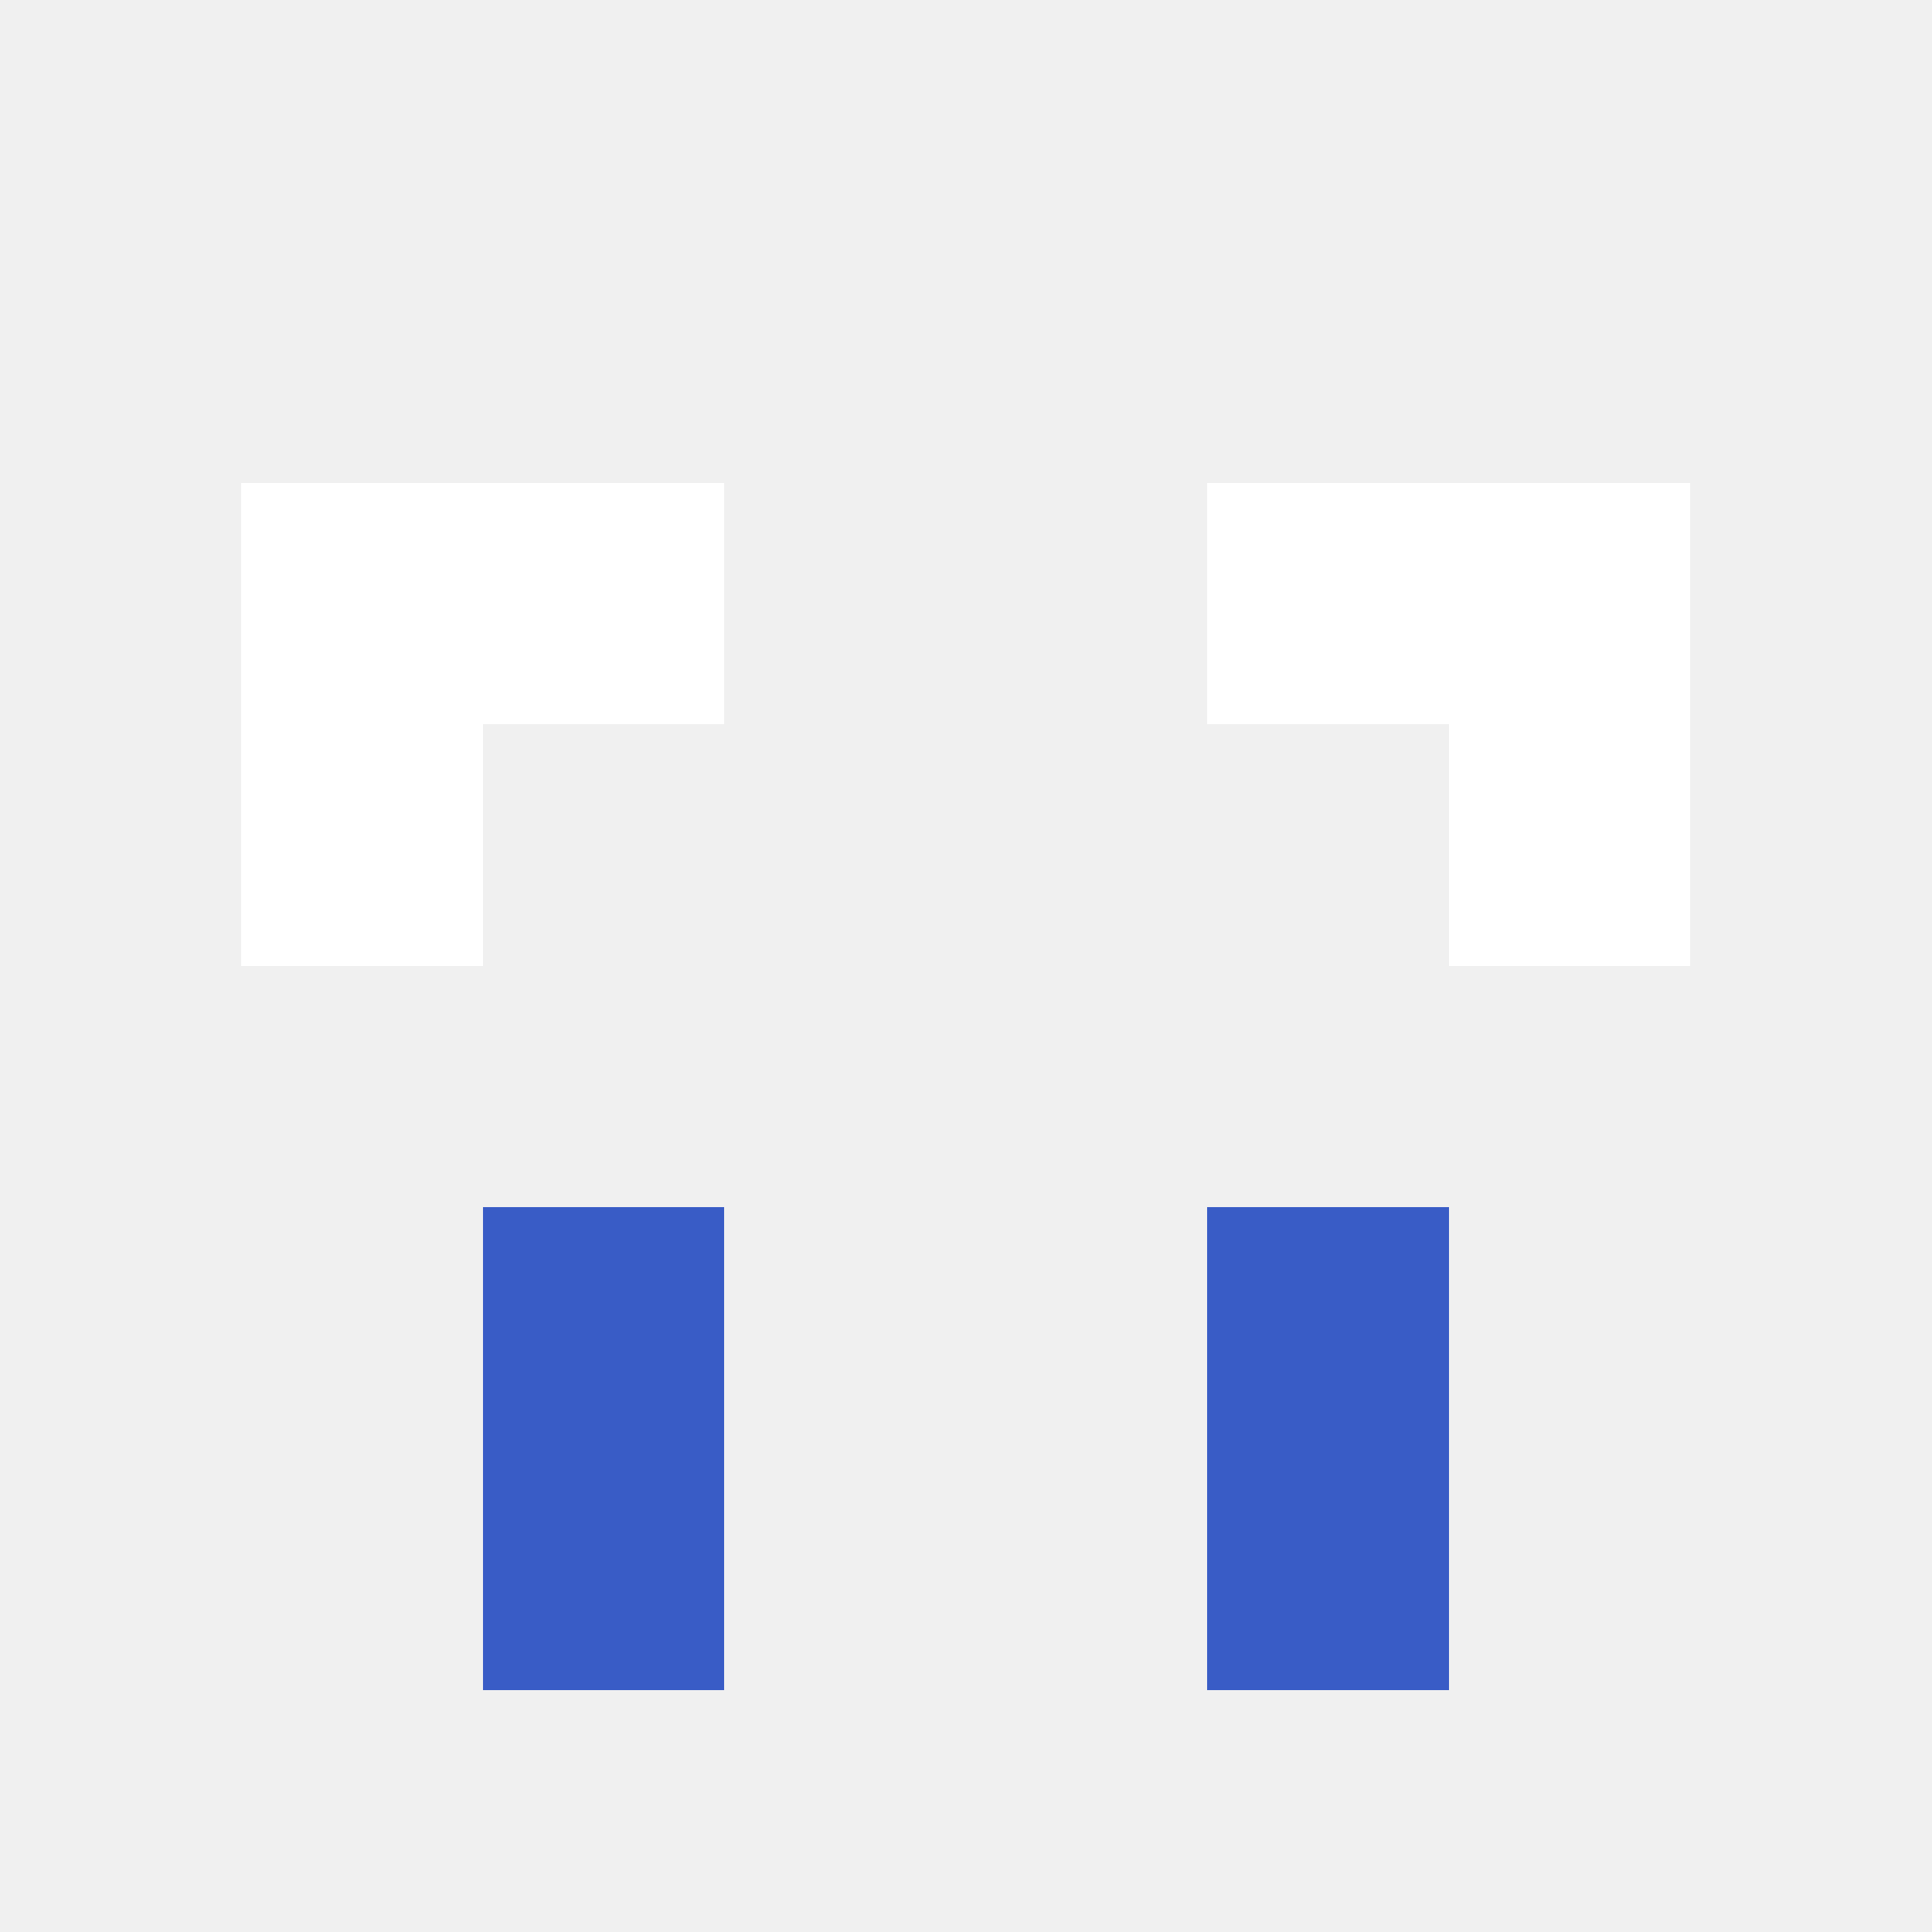
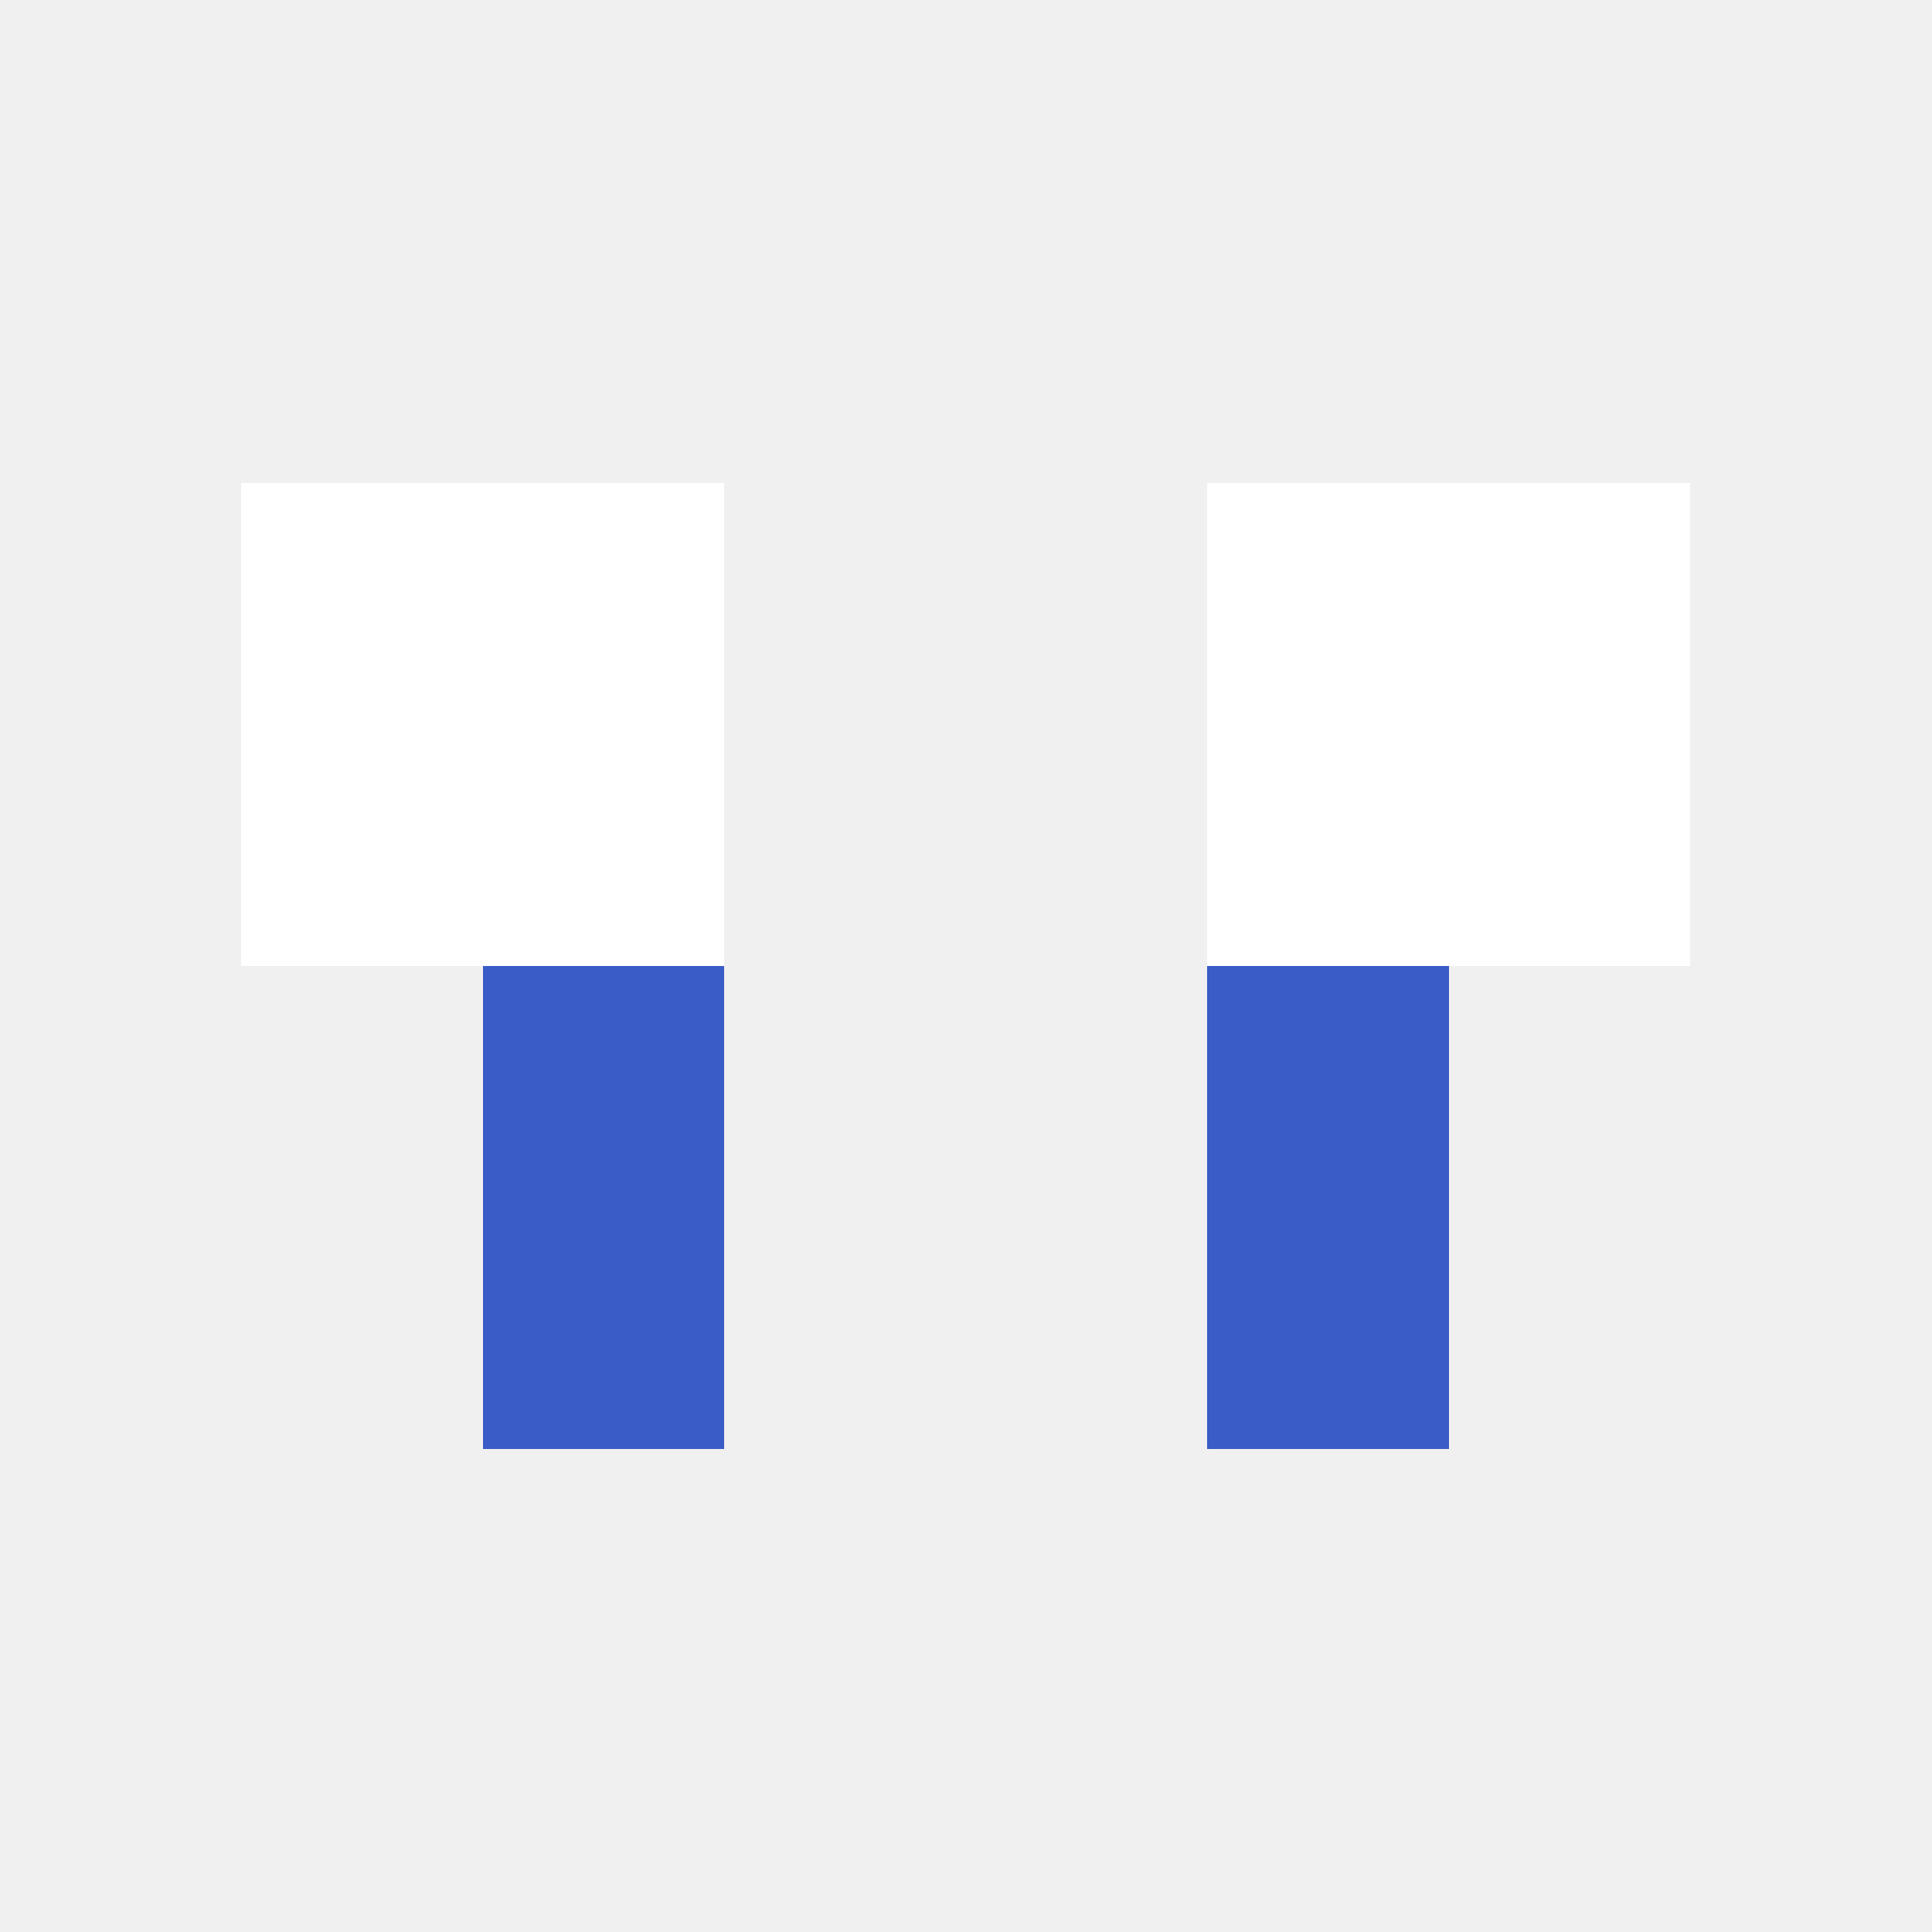
<svg xmlns="http://www.w3.org/2000/svg" width="8" height="8" shape-rendering="crispEdges">
  <rect x="1" y="2" width="1" height="1" fill="#ffffff" />
  <rect x="2" y="2" width="1" height="1" fill="#ffffff" />
  <rect x="5" y="2" width="1" height="1" fill="#ffffff" />
  <rect x="6" y="2" width="1" height="1" fill="#ffffff" />
  <rect x="1" y="3" width="1" height="1" fill="#ffffff" />
+   <rect x="2" y="3" width="1" height="1" fill="#ffffff" />
+   <rect x="5" y="3" width="1" height="1" fill="#ffffff" />
  <rect x="6" y="3" width="1" height="1" fill="#ffffff" />
+   <rect x="2" y="4" width="1" height="1" fill="#395cc6" />
+   <rect x="5" y="4" width="1" height="1" fill="#395cc6" />
  <rect x="2" y="5" width="1" height="1" fill="#395cc6" />
  <rect x="5" y="5" width="1" height="1" fill="#395cc6" />
-   <rect x="2" y="6" width="1" height="1" fill="#395cc6" />
-   <rect x="5" y="6" width="1" height="1" fill="#395cc6" />
</svg>
